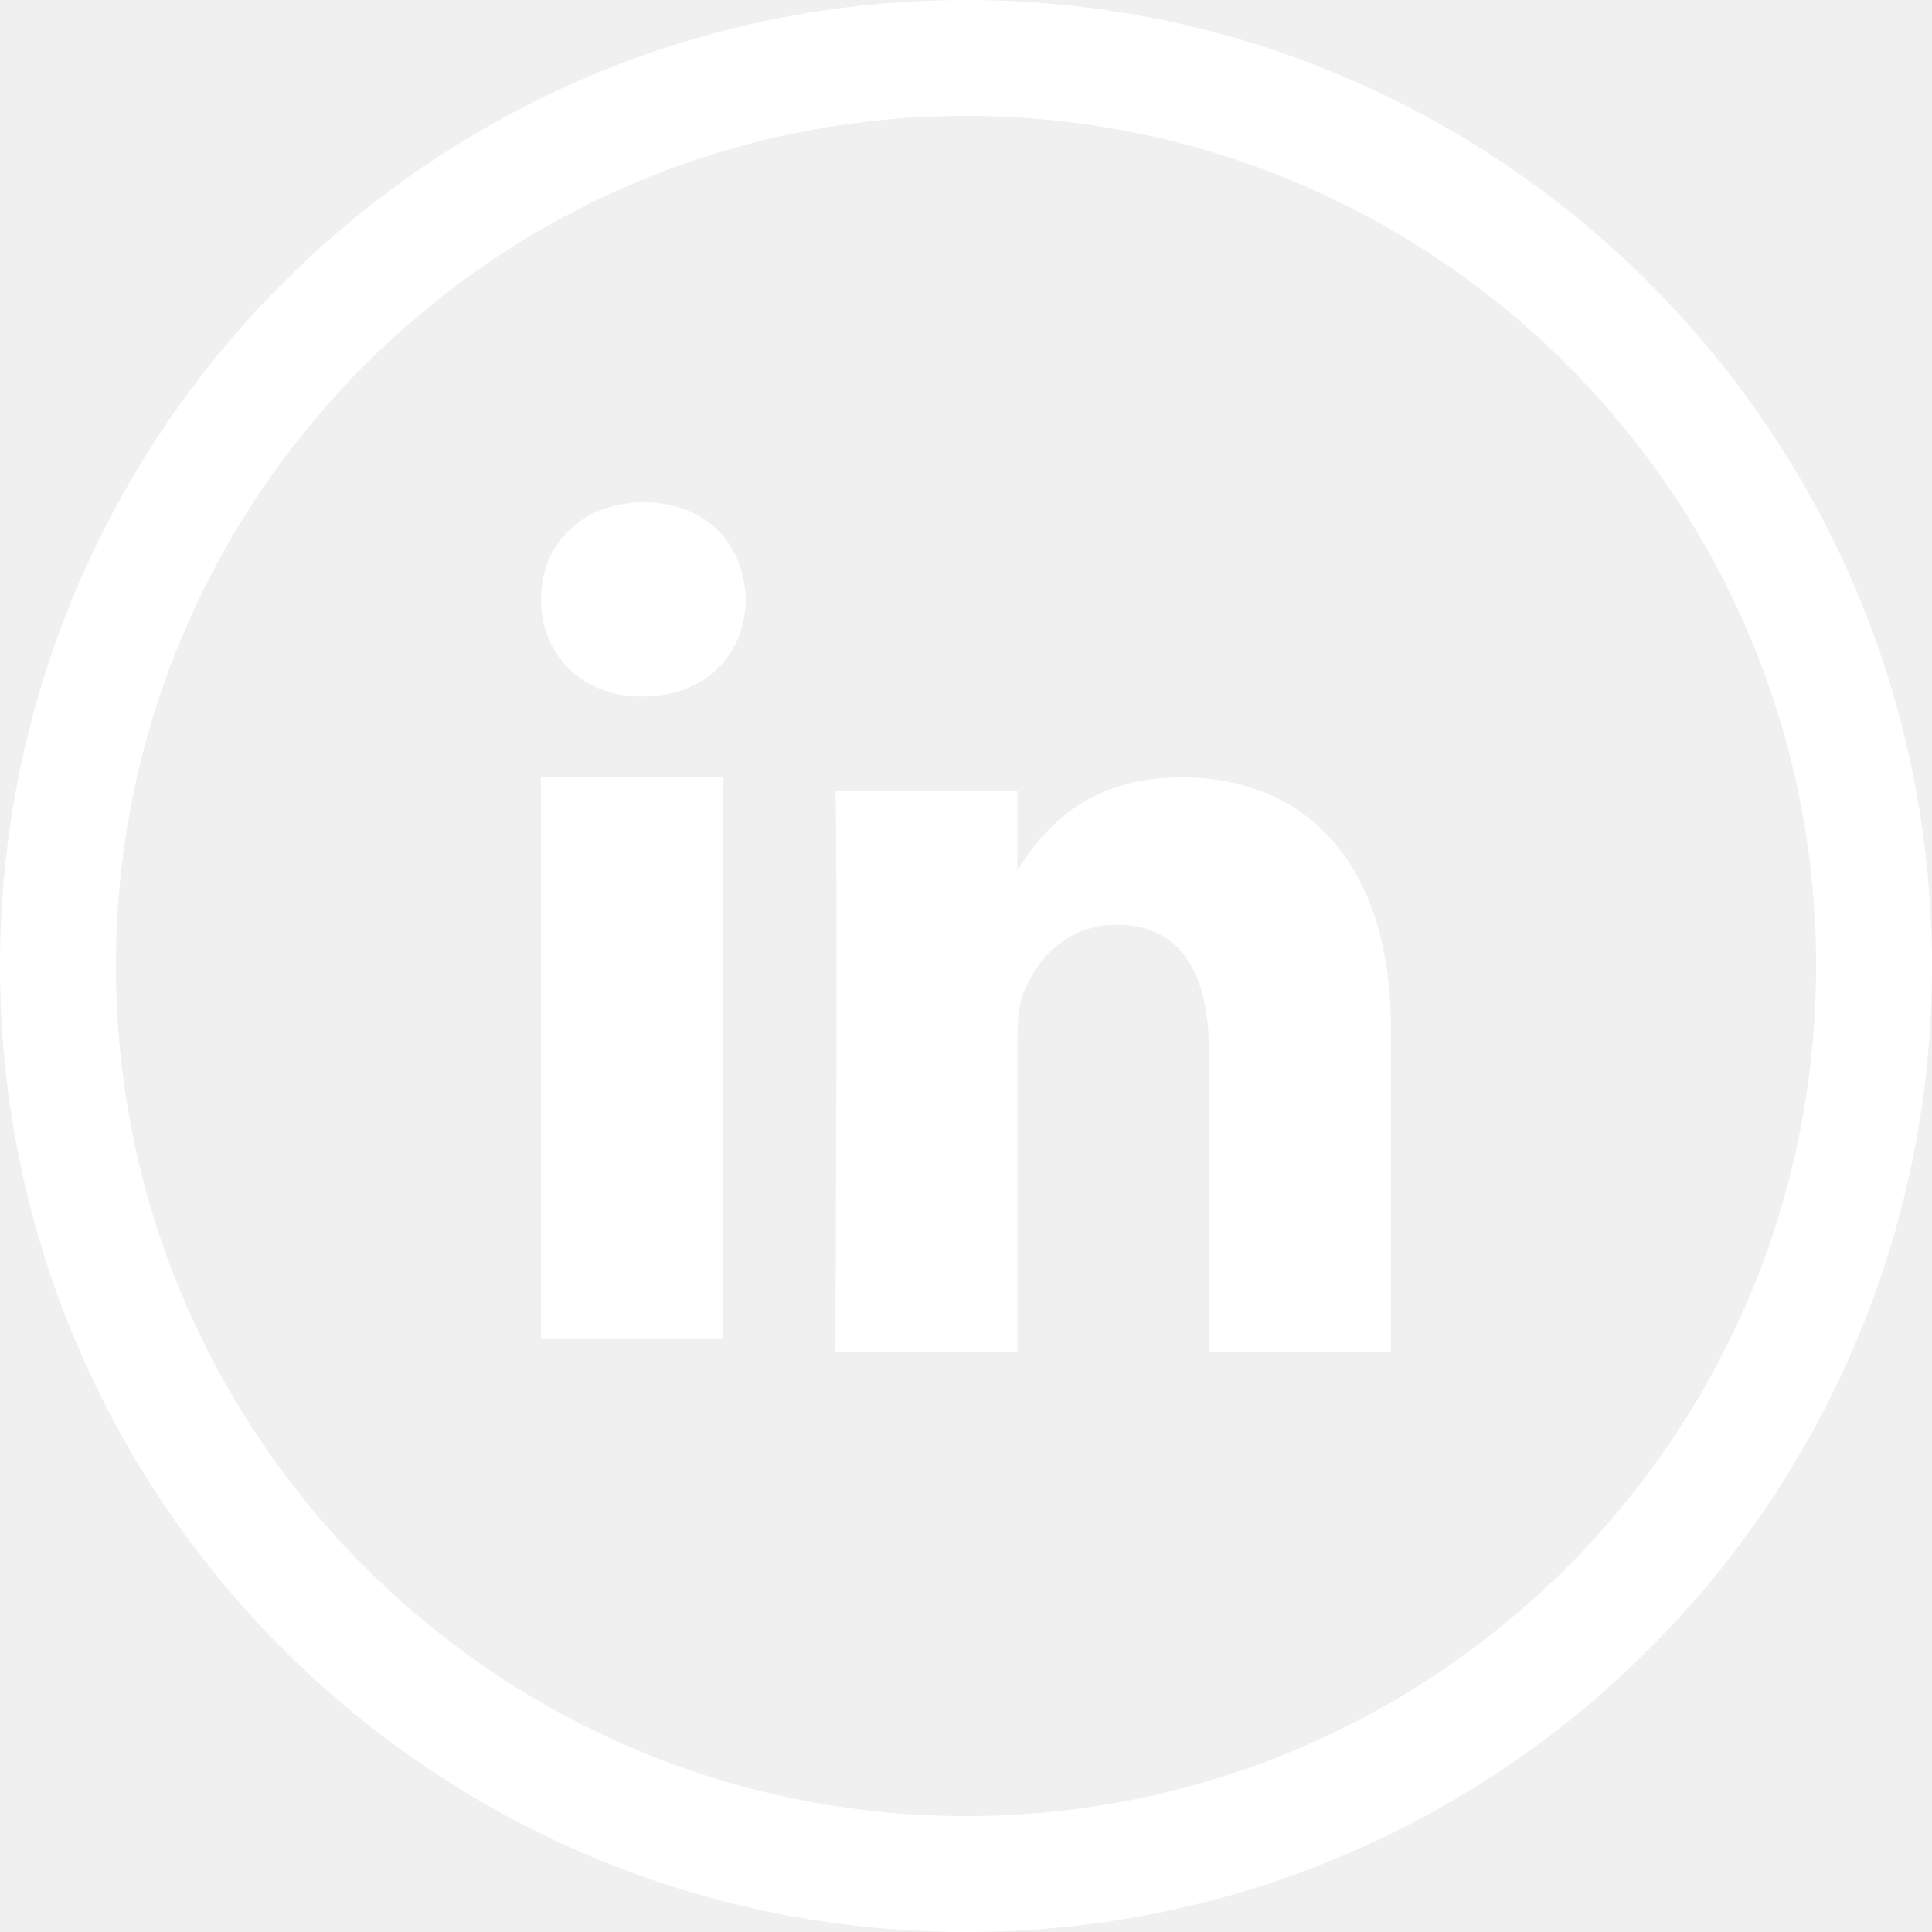
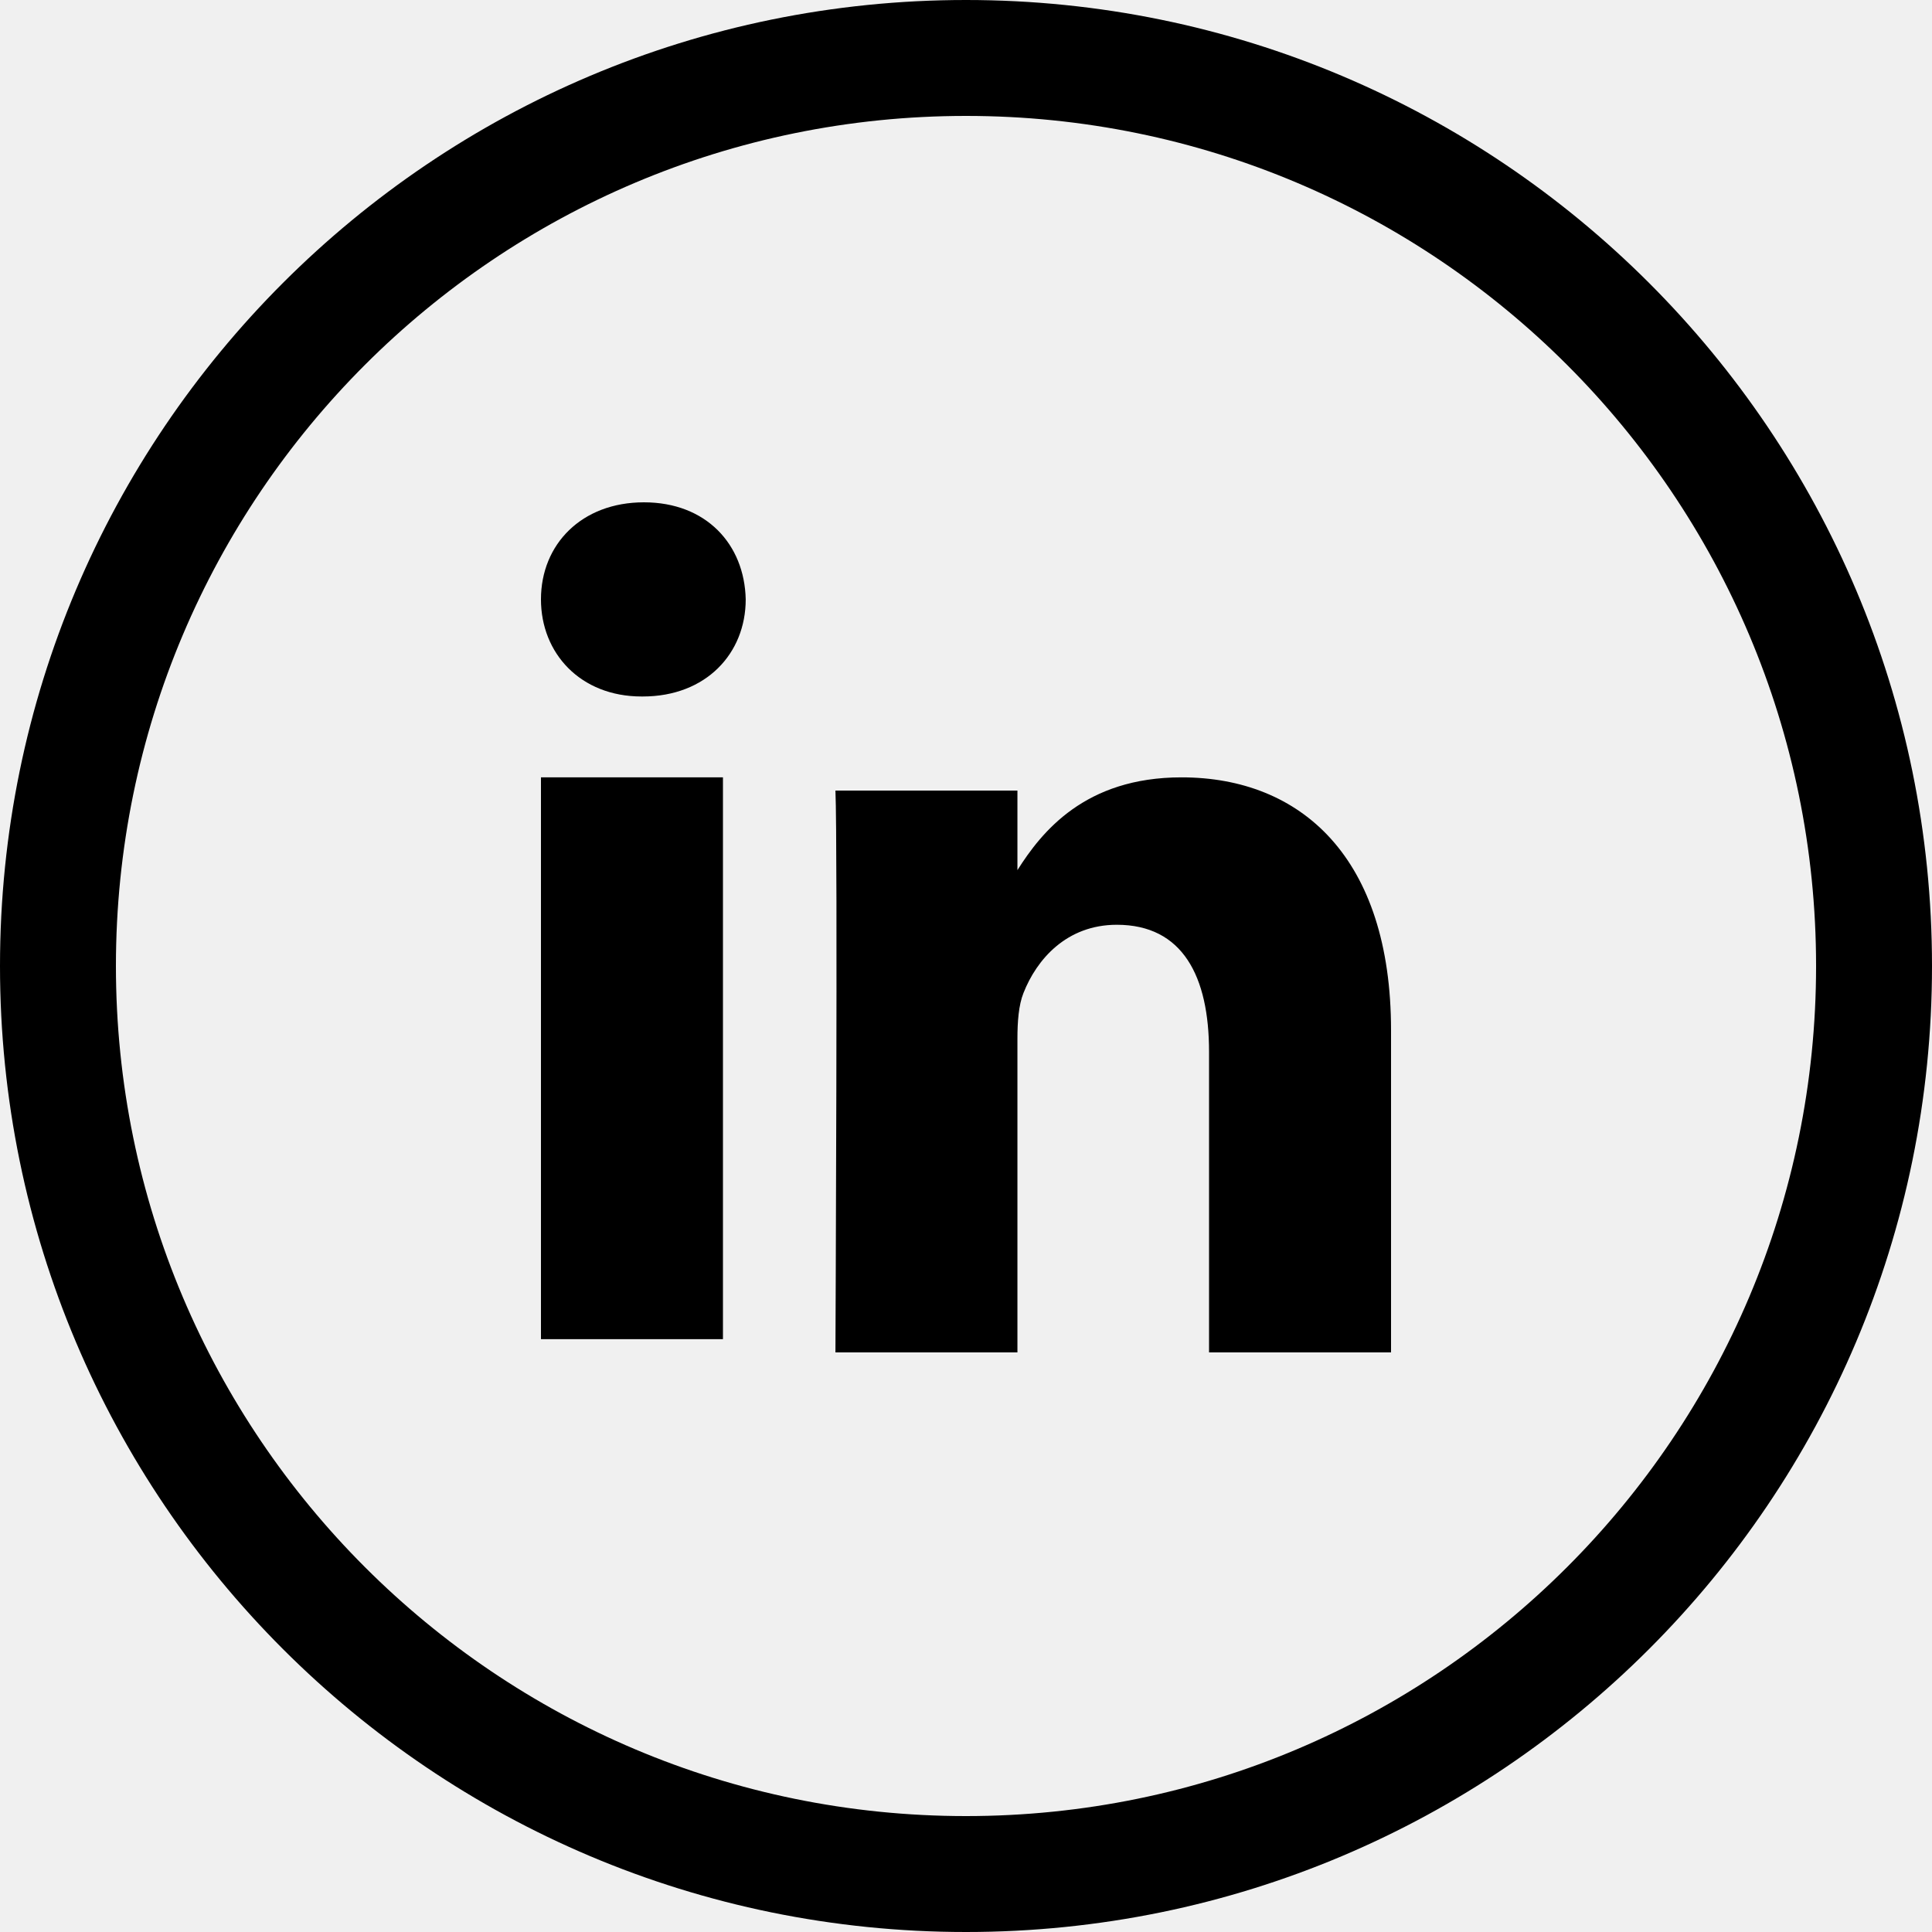
<svg xmlns="http://www.w3.org/2000/svg" height="50px" version="1.1" viewBox="0 0 50 50" width="50px">
  <defs />
  <g fill="none" fill-rule="evenodd" id="Page-1" stroke="none" stroke-width="1">
-     <g fill="#ffffff" id="LinkedIn">
+     <g fill="currentcolor" id="LinkedIn">
      <path d="M25,50 C38.807,50 50,38.807 50,25 C50,11.193 38.807,0 25,0 C11.193,0 0,11.193 0,25 C0,38.807 11.193,50 25,50 Z M25,47 C37.15,47 47,37.15 47,25 C47,12.85 37.15,3 25,3 C12.85,3 3,12.85 3,25 C3,37.15 12.85,47 25,47 Z M14,20.118 L14,34.658 L18.71,34.658 L18.71,20.118 L14,20.118 Z M16.665,13 C15.053,13 14,14.086 14,15.512 C14,16.908 15.022,18.025 16.604,18.025 L16.634,18.025 C18.276,18.025 19.299,16.908 19.299,15.512 C19.268,14.086 18.276,13 16.665,13 Z M30.577,20.118 C28.076,20.118 26.957,21.529 26.331,22.519 L26.331,20.46 L21.621,20.46 C21.683,21.824 21.621,35 21.621,35 L26.331,35 L26.331,26.88 C26.331,26.445 26.362,26.012 26.487,25.7 C26.827,24.832 27.602,23.933 28.903,23.933 C30.608,23.933 31.29,25.267 31.29,27.221 L31.29,35 L36,35 L36,26.663 C36,22.197 33.676,20.118 30.577,20.118 Z M30.577,20.118" id="Oval-1" />
    </g>
  </g>
</svg>
